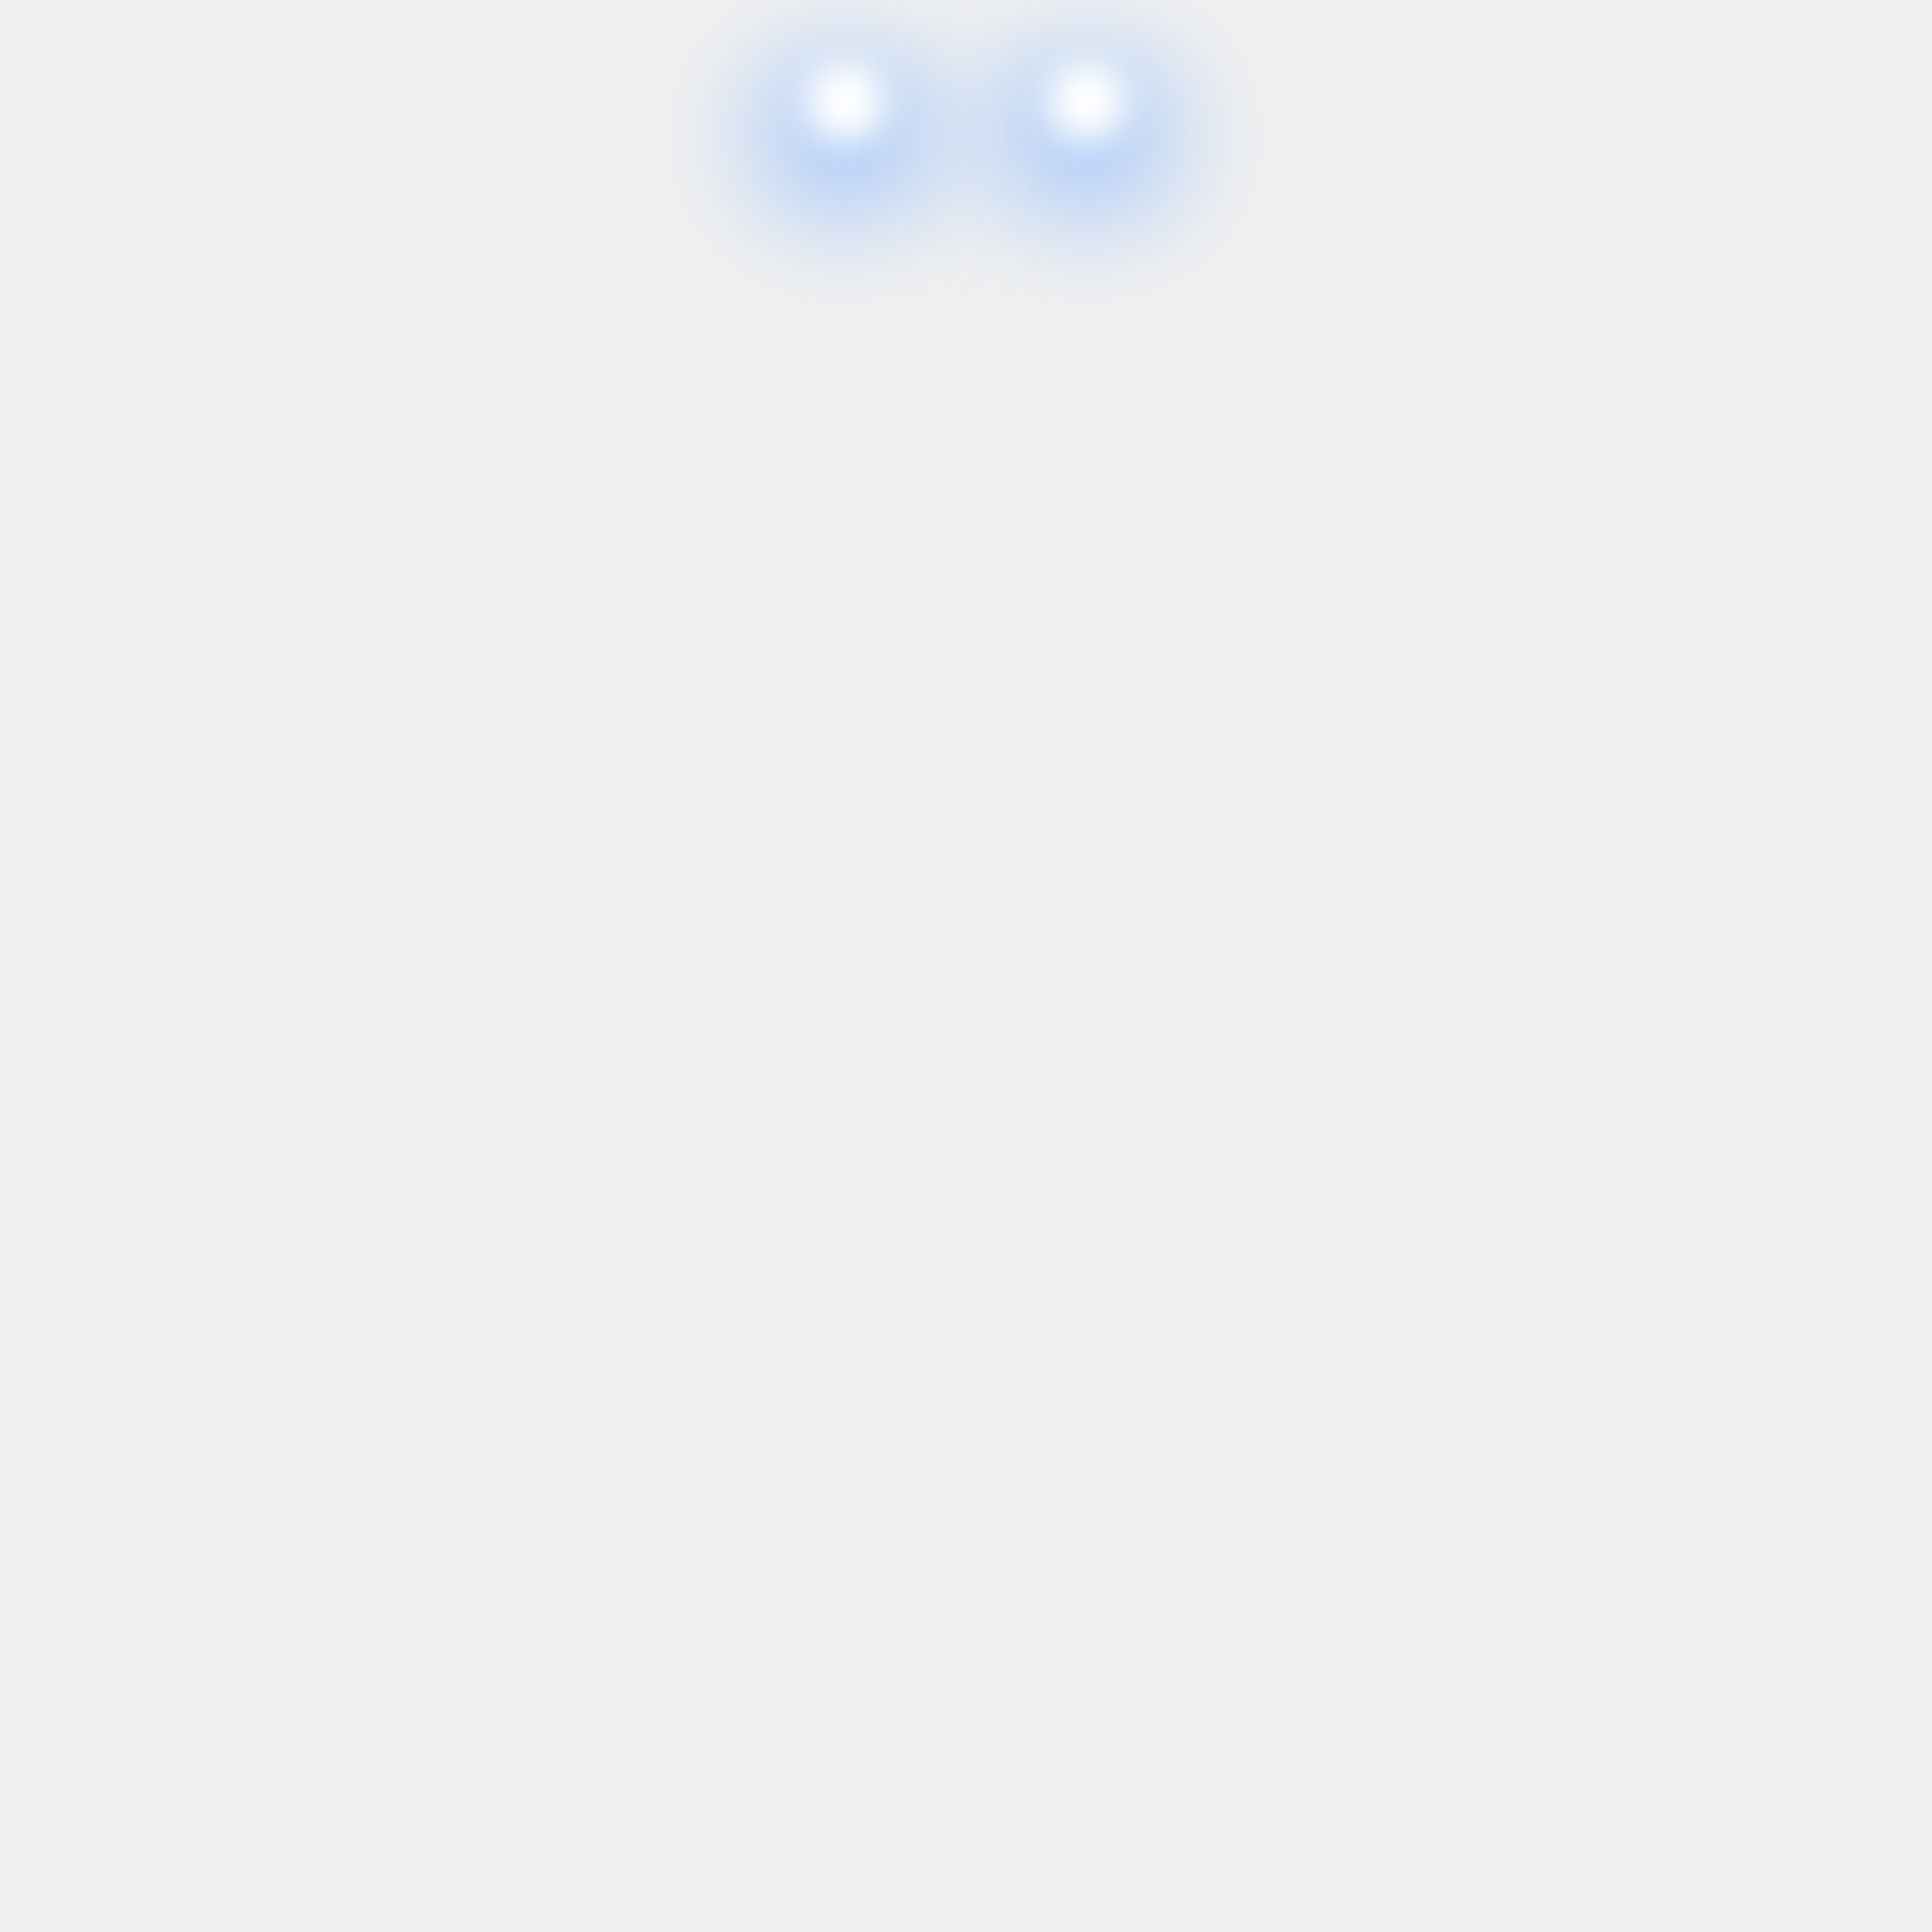
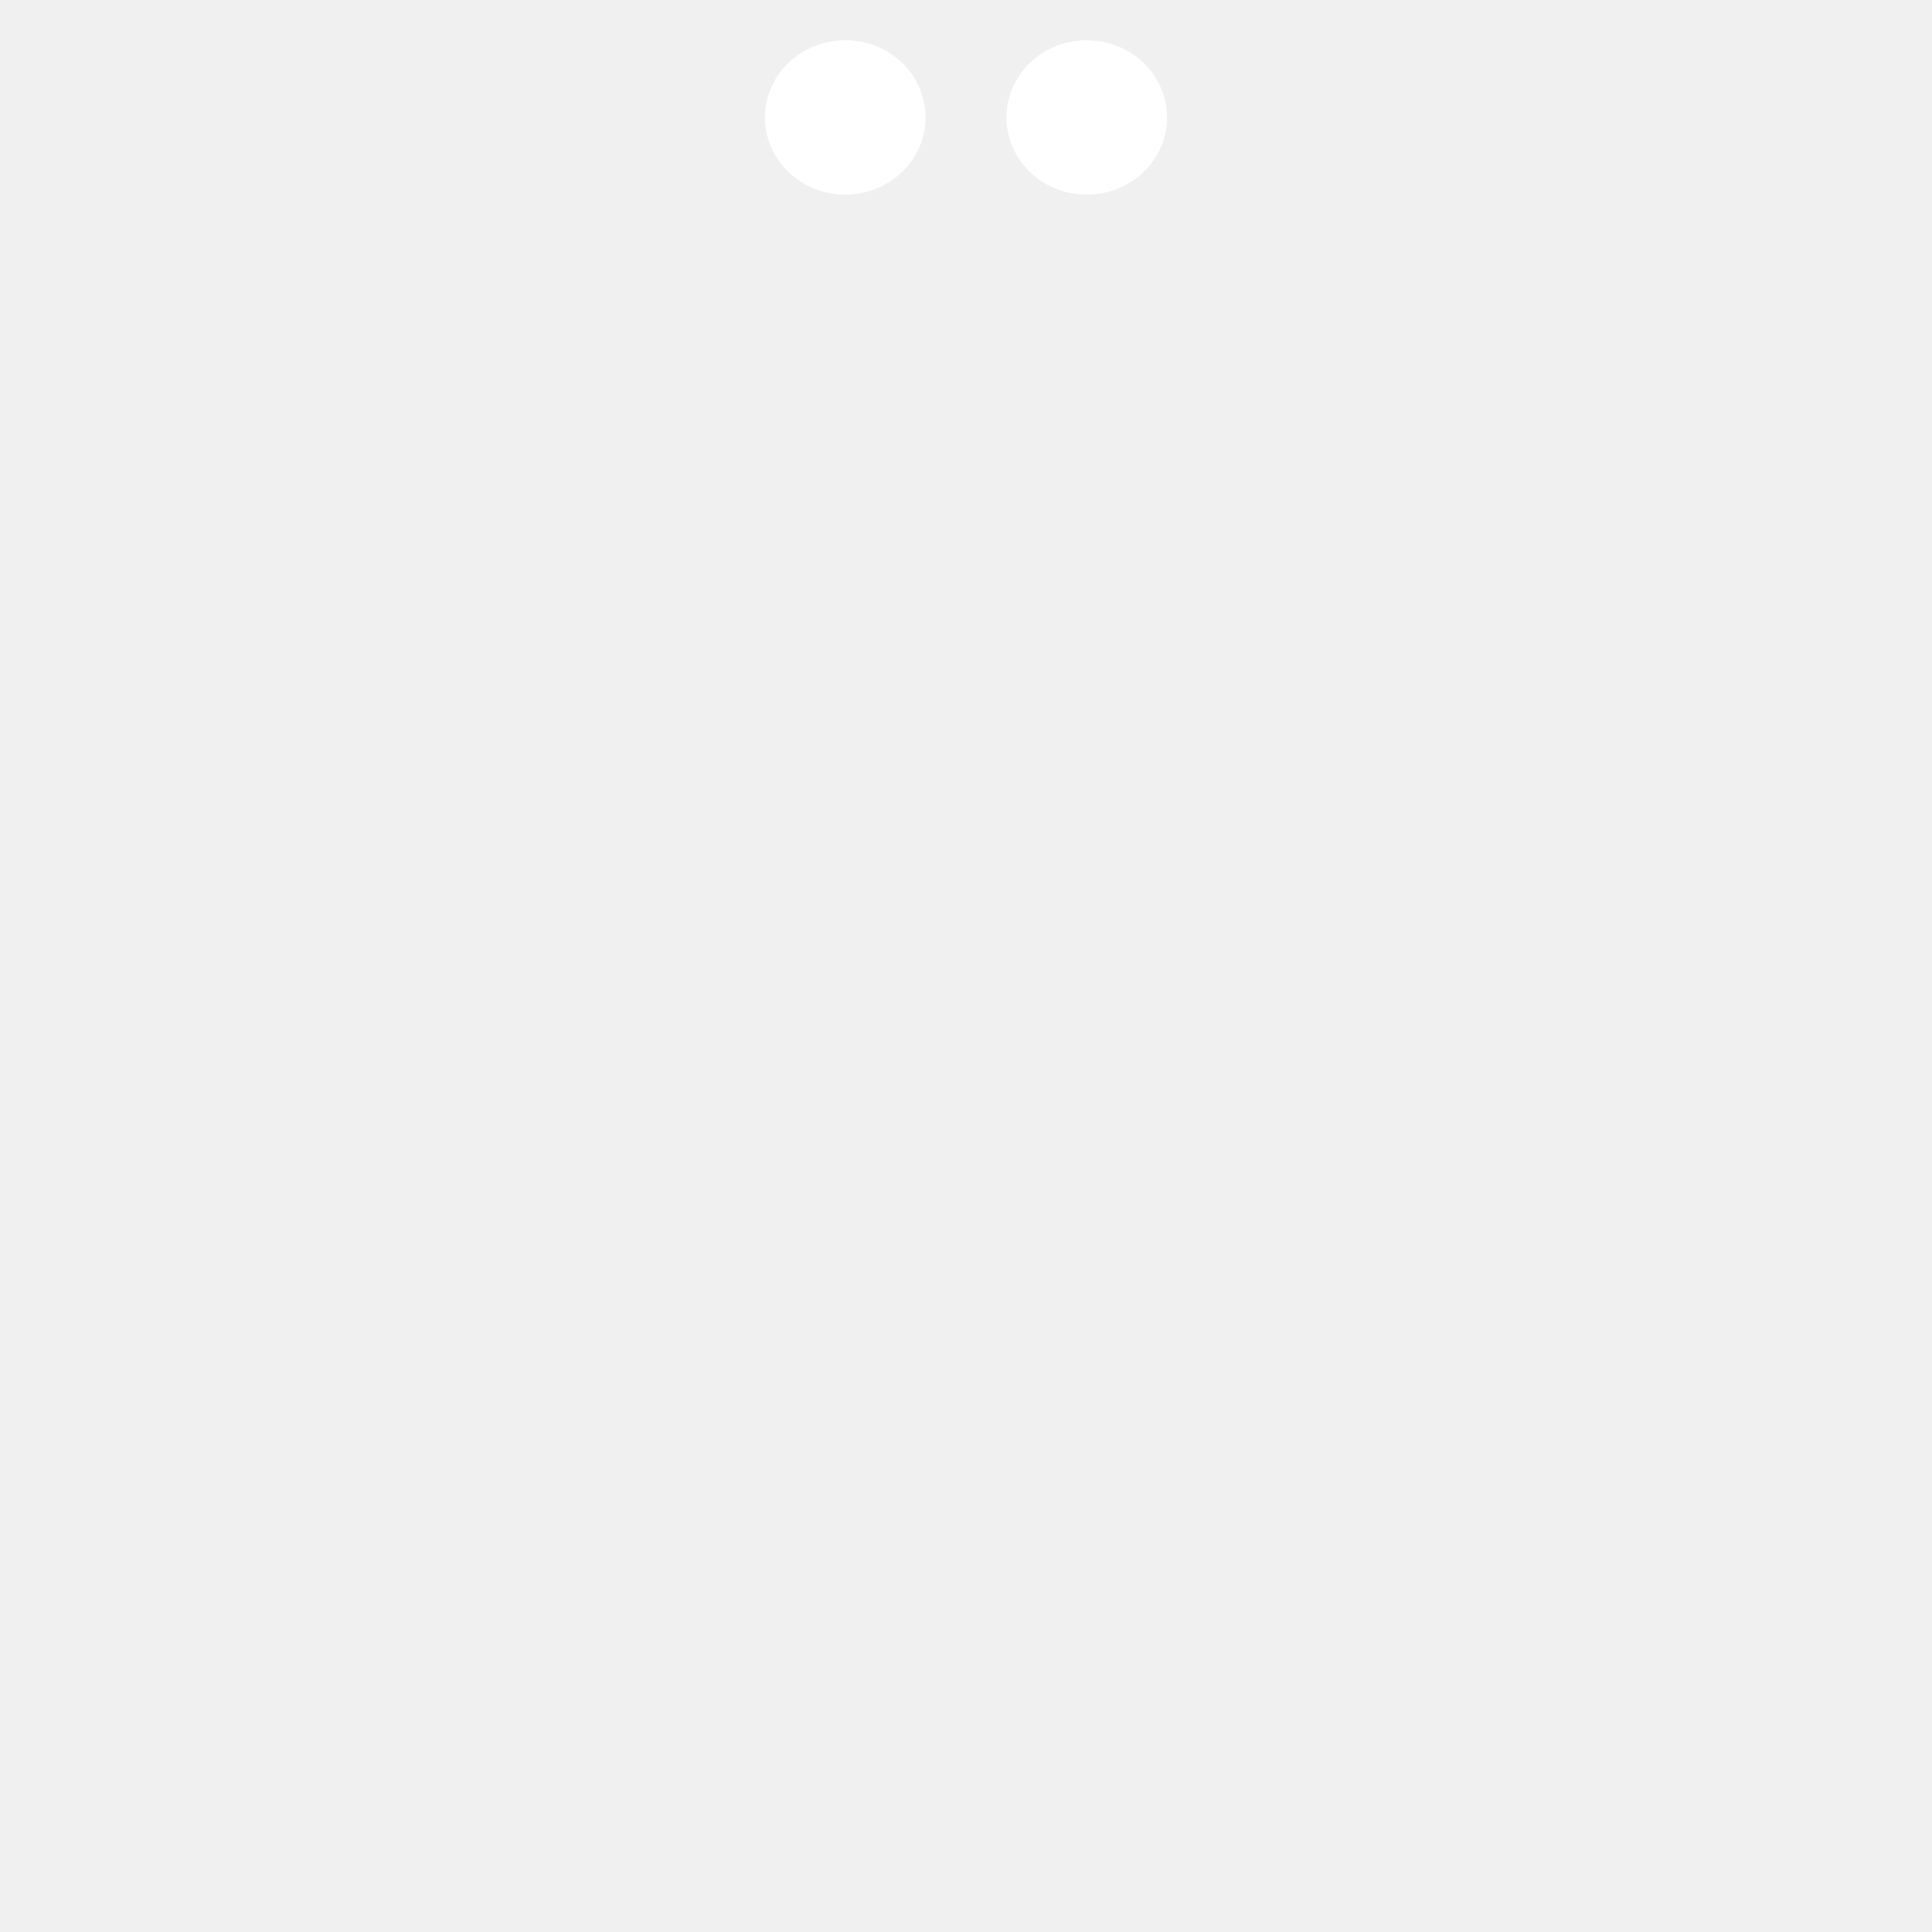
<svg xmlns="http://www.w3.org/2000/svg" width="96" height="96" id="svg11252" version="1.1">
-   <defs id="defs11254">
-     <filter color-interpolation-filters="sRGB" id="filter3844" x="-0.553" width="2.107" y="-0.483" height="1.965">
-       <feGaussianBlur stdDeviation="1.946" id="feGaussianBlur3846" />
-     </filter>
-     <filter color-interpolation-filters="sRGB" id="filter3848" x="-0.844" width="2.687" y="-0.736" height="2.472">
-       <feGaussianBlur stdDeviation="2.967" id="feGaussianBlur3850" />
-     </filter>
-     <filter color-interpolation-filters="sRGB" id="filter3848-1" x="-0.844" width="2.687" y="-0.736" height="2.472">
-       <feGaussianBlur stdDeviation="2.967" id="feGaussianBlur3850-2" />
-     </filter>
-     <filter color-interpolation-filters="sRGB" id="filter3844-0" x="-0.553" width="2.107" y="-0.483" height="1.965">
-       <feGaussianBlur stdDeviation="1.946" id="feGaussianBlur3846-9" />
-     </filter>
-   </defs>
-   <g transform="matrix(1,0,0,-1,-5.500001,96.05236)" id="g2997">
-     <ellipse ry="4.839" rx="4.221" cy="50.281" cx="-14.385" transform="matrix(1.007463,0,0,0.9067461,73.99256,43.7221)" id="path3762-6" style="opacity:0.668;fill:#80b3ff;fill-opacity:1;stroke:none;filter:url(#filter3848)" />
-     <ellipse ry="4.839" rx="4.221" cy="50.281" cx="-14.385" transform="matrix(0.4532833,0,0,0.411432,66.02057,70.31273)" id="path3762" style="fill:#ffffff;fill-opacity:1;stroke:none;filter:url(#filter3844)" />
-     <ellipse ry="4.839" rx="4.221" cy="50.281" cx="-14.385" transform="matrix(1.007463,0,0,0.9067461,61.99256,43.7221)" id="path3762-6-3" style="opacity:0.668;fill:#80b3ff;fill-opacity:1;stroke:none;filter:url(#filter3848-1)" />
-     <ellipse ry="4.839" rx="4.221" cy="50.281" cx="-14.385" transform="matrix(0.4532833,0,0,0.411432,54.02057,70.31273)" id="path3762-2" style="fill:#ffffff;fill-opacity:1;stroke:none;filter:url(#filter3844-0)" />
+   <defs id="defs11254" />
+   <g id="layer1" style="display:inline" />
+   <g id="layer2" style="display:inline">
+     <g id="two" transform="rotate(90,48,48)">
+       <rect style="color:#000000;clip-rule:nonzero;display:inline;overflow:visible;visibility:visible;opacity:1;isolation:auto;mix-blend-mode:normal;color-interpolation:sRGB;color-interpolation-filters:linearRGB;solid-color:#000000;solid-opacity:1;fill:none;fill-opacity:1;fill-rule:nonzero;stroke:none;stroke-width:0.956;stroke-linecap:butt;stroke-linejoin:miter;stroke-miterlimit:4;stroke-dasharray:none;stroke-dashoffset:0;stroke-opacity:1;marker:none;marker-start:none;color-rendering:auto;image-rendering:auto;shape-rendering:auto;text-rendering:auto;enable-background:accumulate" id="rect4139" width="96" height="96" x="0" y="0" />
+       <g transform="translate(-5.000001,-3.99103)" id="g4303">
+         <ellipse ry="3.991" rx="3.835" cy="57.991" cx="10.835" id="path3762" style="opacity:1;fill:#ffffff;fill-opacity:1;stroke:none;stroke-width:0.956;stroke-linecap:butt;stroke-linejoin:miter;stroke-miterlimit:4;stroke-dasharray:none;stroke-dashoffset:0;stroke-opacity:1;marker:none;marker-start:none" />
+         <ellipse ry="3.991" rx="3.835" cy="45.991" cx="10.835" id="path3762-2-50" style="opacity:1;fill:#ffffff;fill-opacity:1;stroke:none;stroke-width:0.956;stroke-linecap:butt;stroke-linejoin:miter;stroke-miterlimit:4;stroke-dasharray:none;stroke-dashoffset:0;stroke-opacity:1;marker:none;marker-start:none" />
+       </g>
+     </g>
  </g>
+   <g id="layer3" style="display:inline" />
+   <g id="layer4" style="display:inline" />
</svg>
